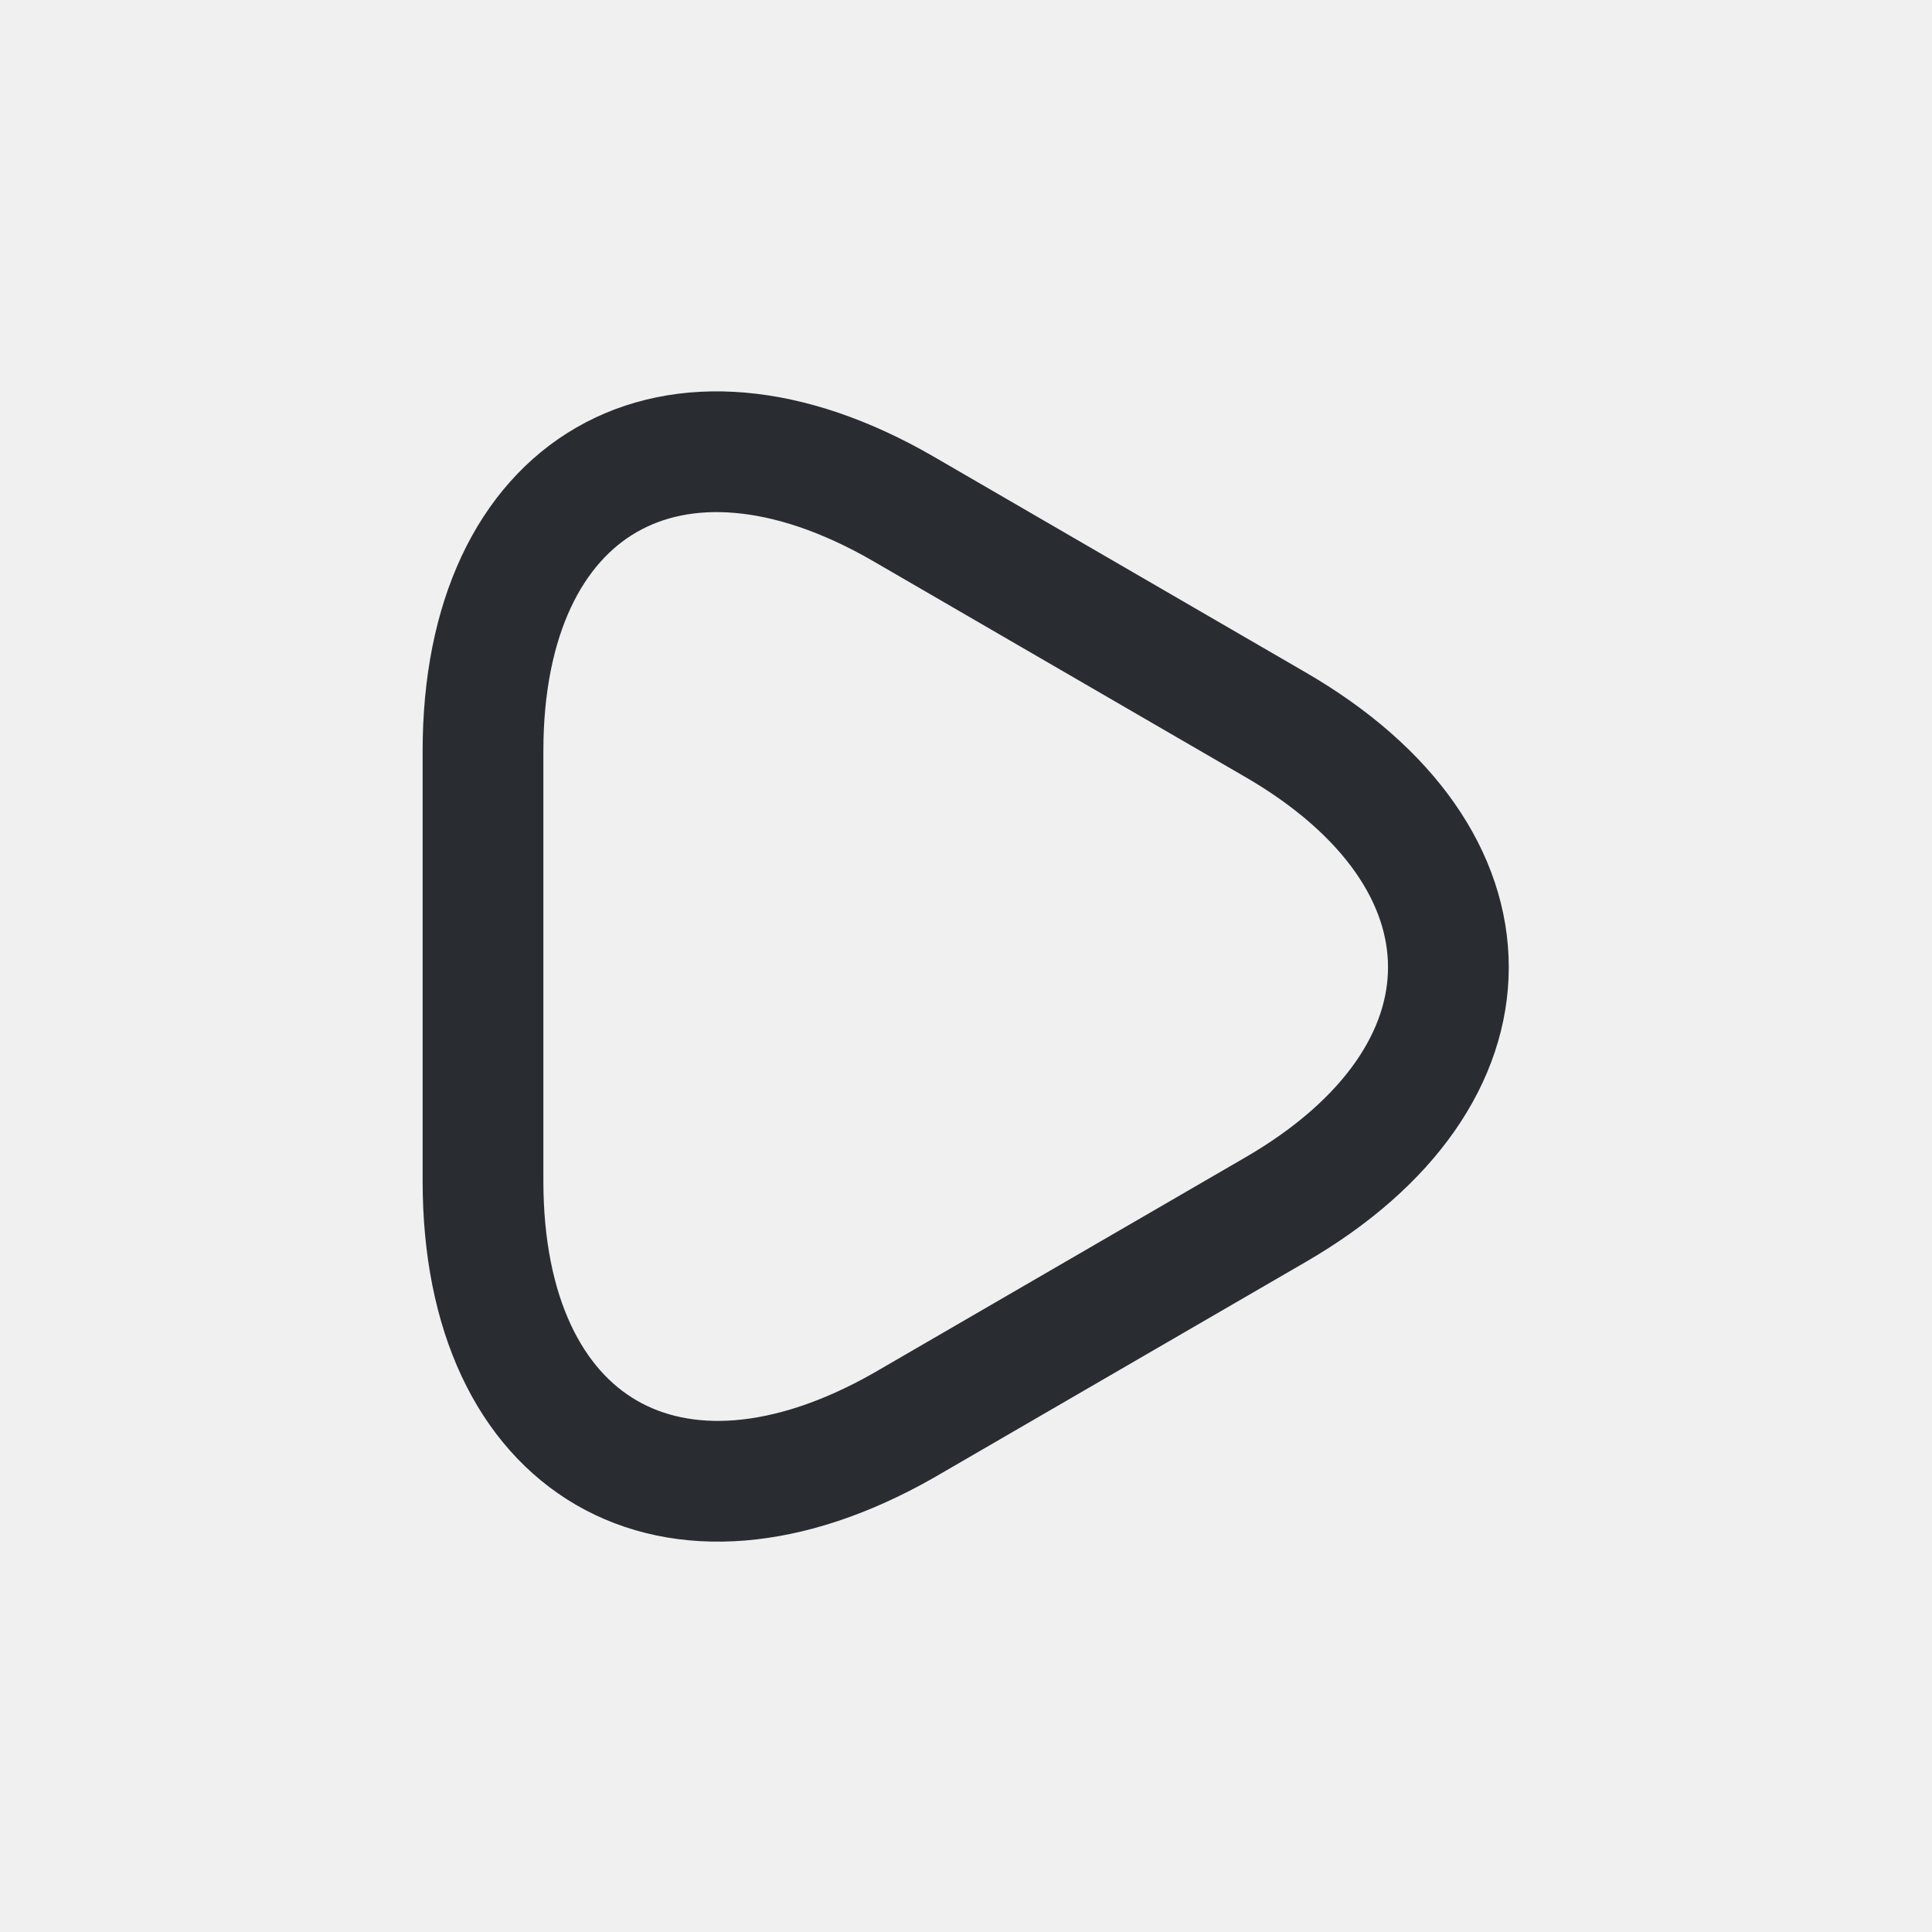
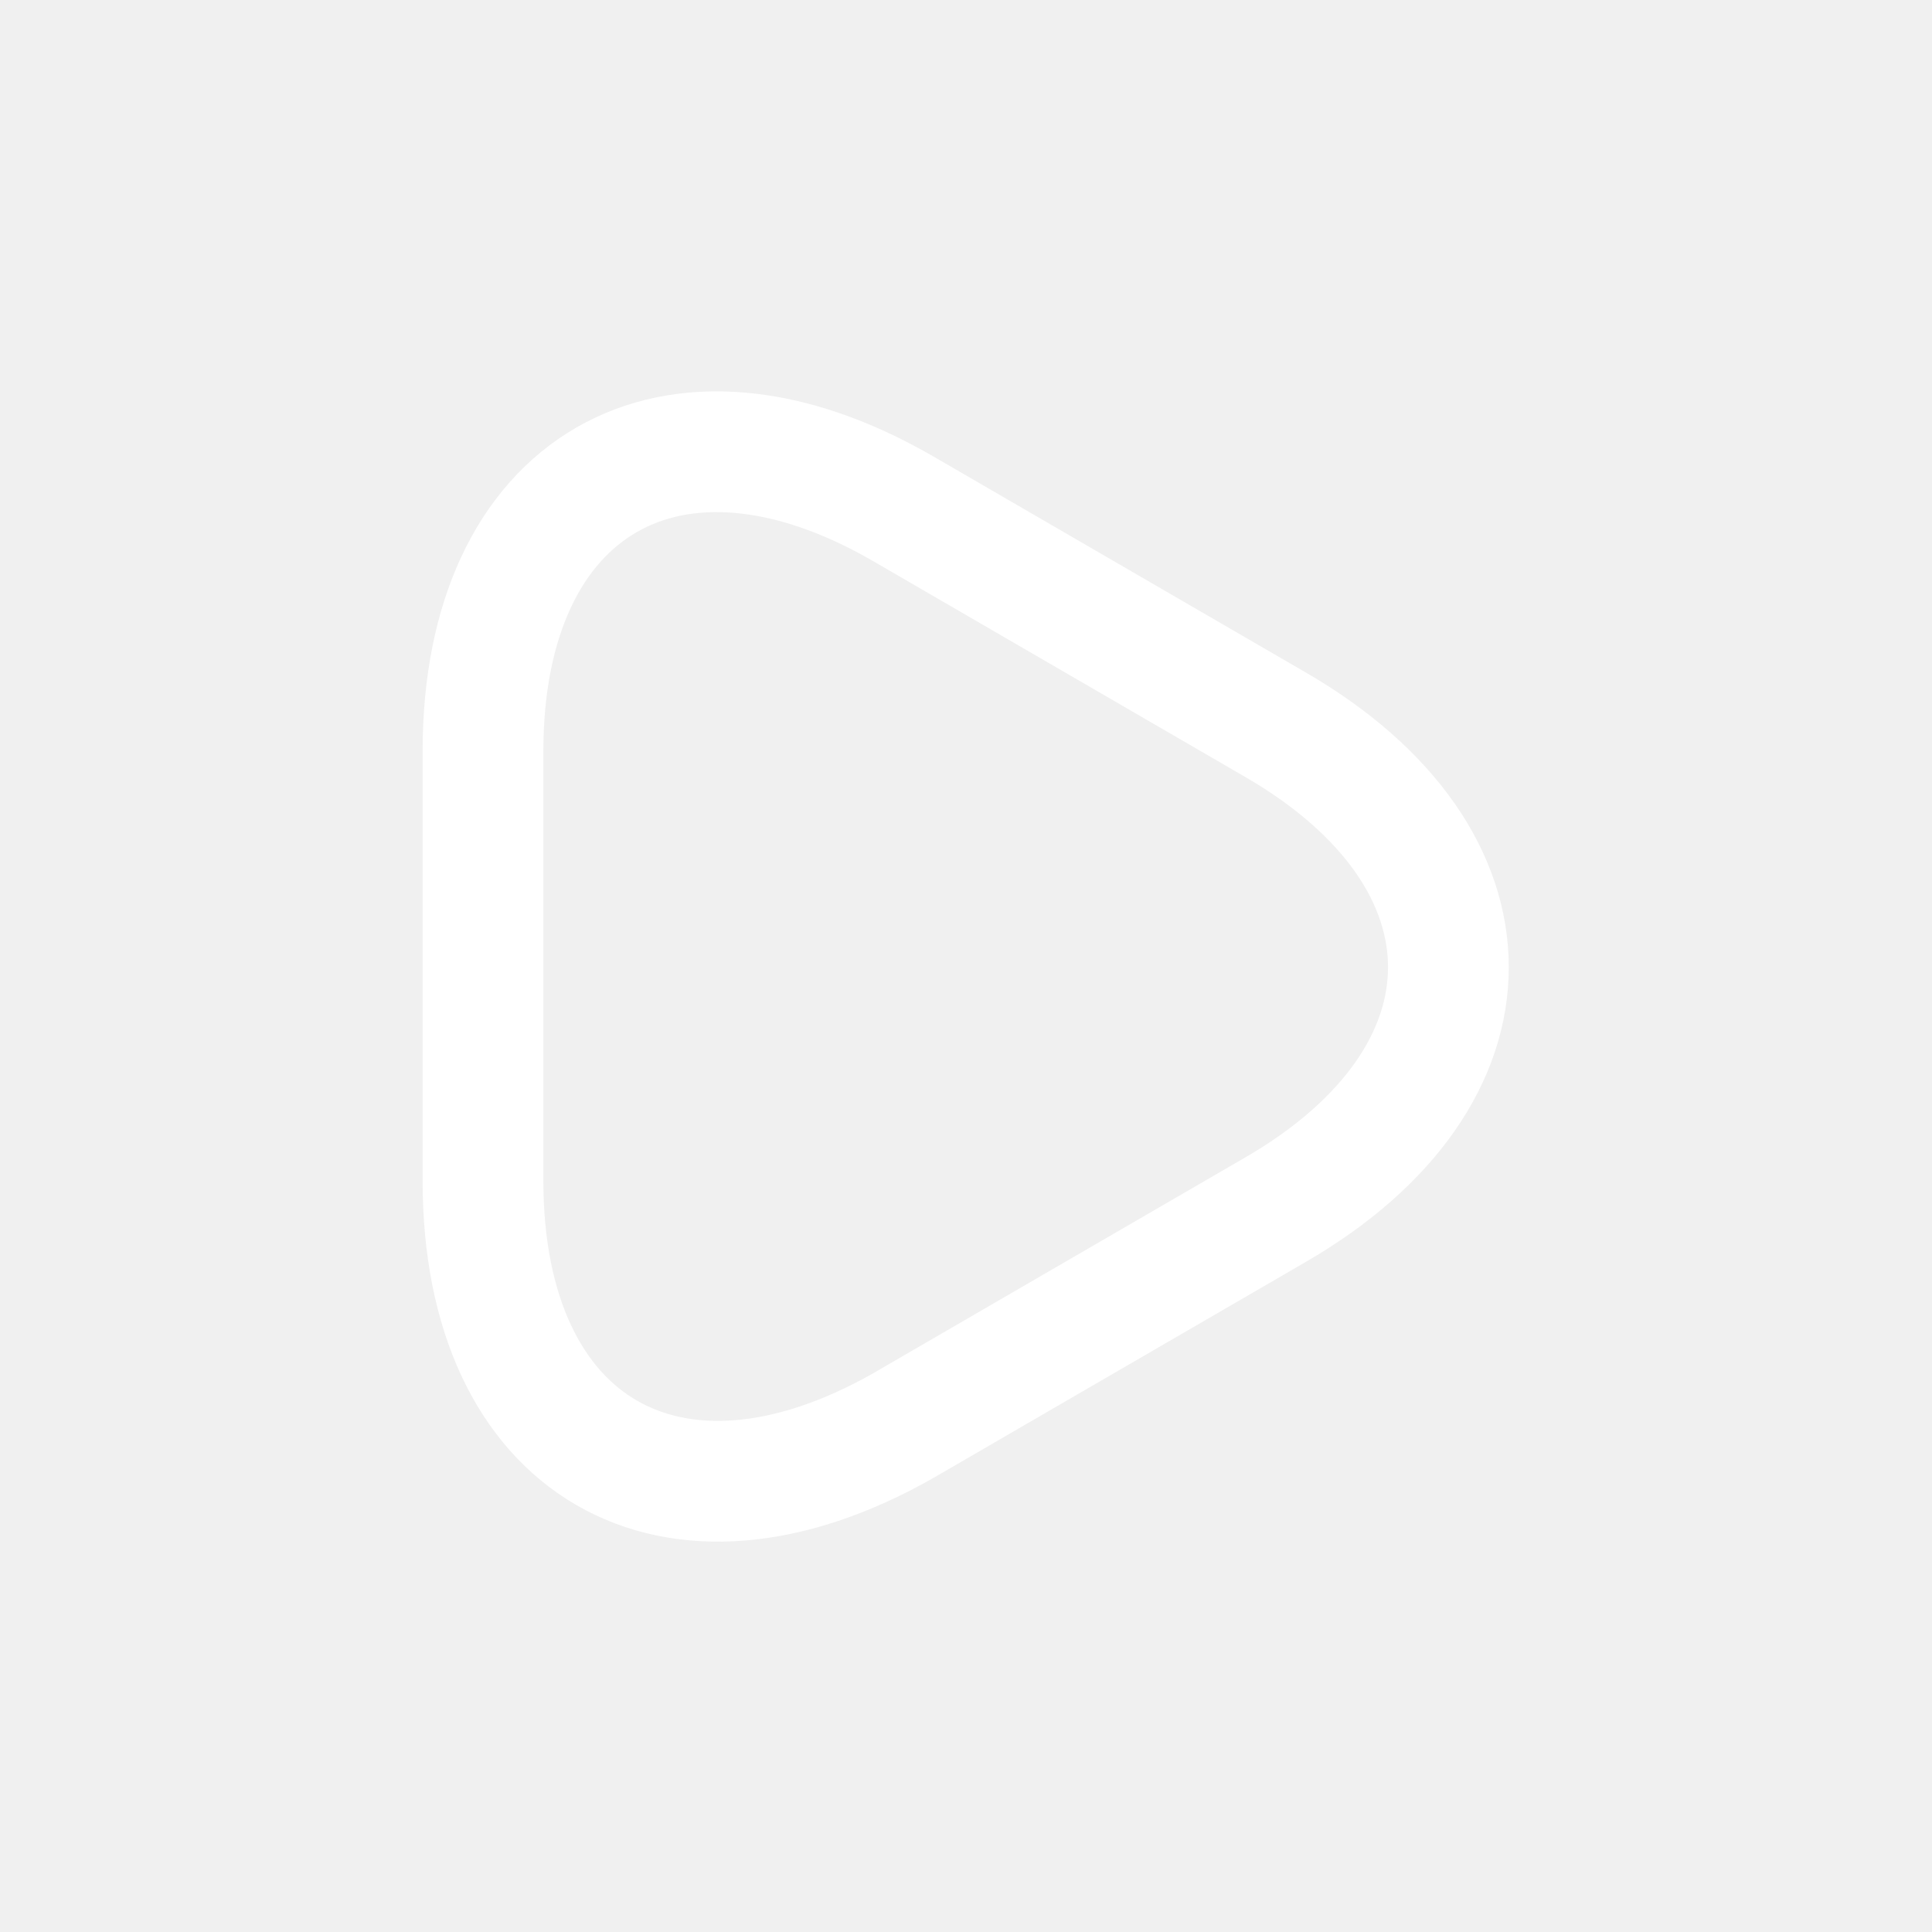
<svg xmlns="http://www.w3.org/2000/svg" width="800px" height="800px" viewBox="0 0 24 24" fill="none">
-   <path d="M6 12V9.33C6 6.02 8.35 4.66 11.22 6.32L13.53 7.66L15.84 9C18.71 10.66 18.71 13.37 15.84 15.03L13.53 16.37L11.22 17.71C8.35 19.34 6 17.99 6 14.67V12Z" stroke="#292D32" stroke-width="1.5" stroke-miterlimit="10" stroke-linecap="round" stroke-linejoin="round" />
+   <path d="M6 12V9.33C6 6.02 8.35 4.66 11.22 6.32L13.53 7.66L15.84 9C18.71 10.66 18.71 13.37 15.84 15.03L13.53 16.37L11.22 17.71C8.35 19.34 6 17.99 6 14.67V12Z" stroke="#FFFFFF" stroke-width="1.5" stroke-miterlimit="10" stroke-linecap="round" stroke-linejoin="round" />
</svg>
